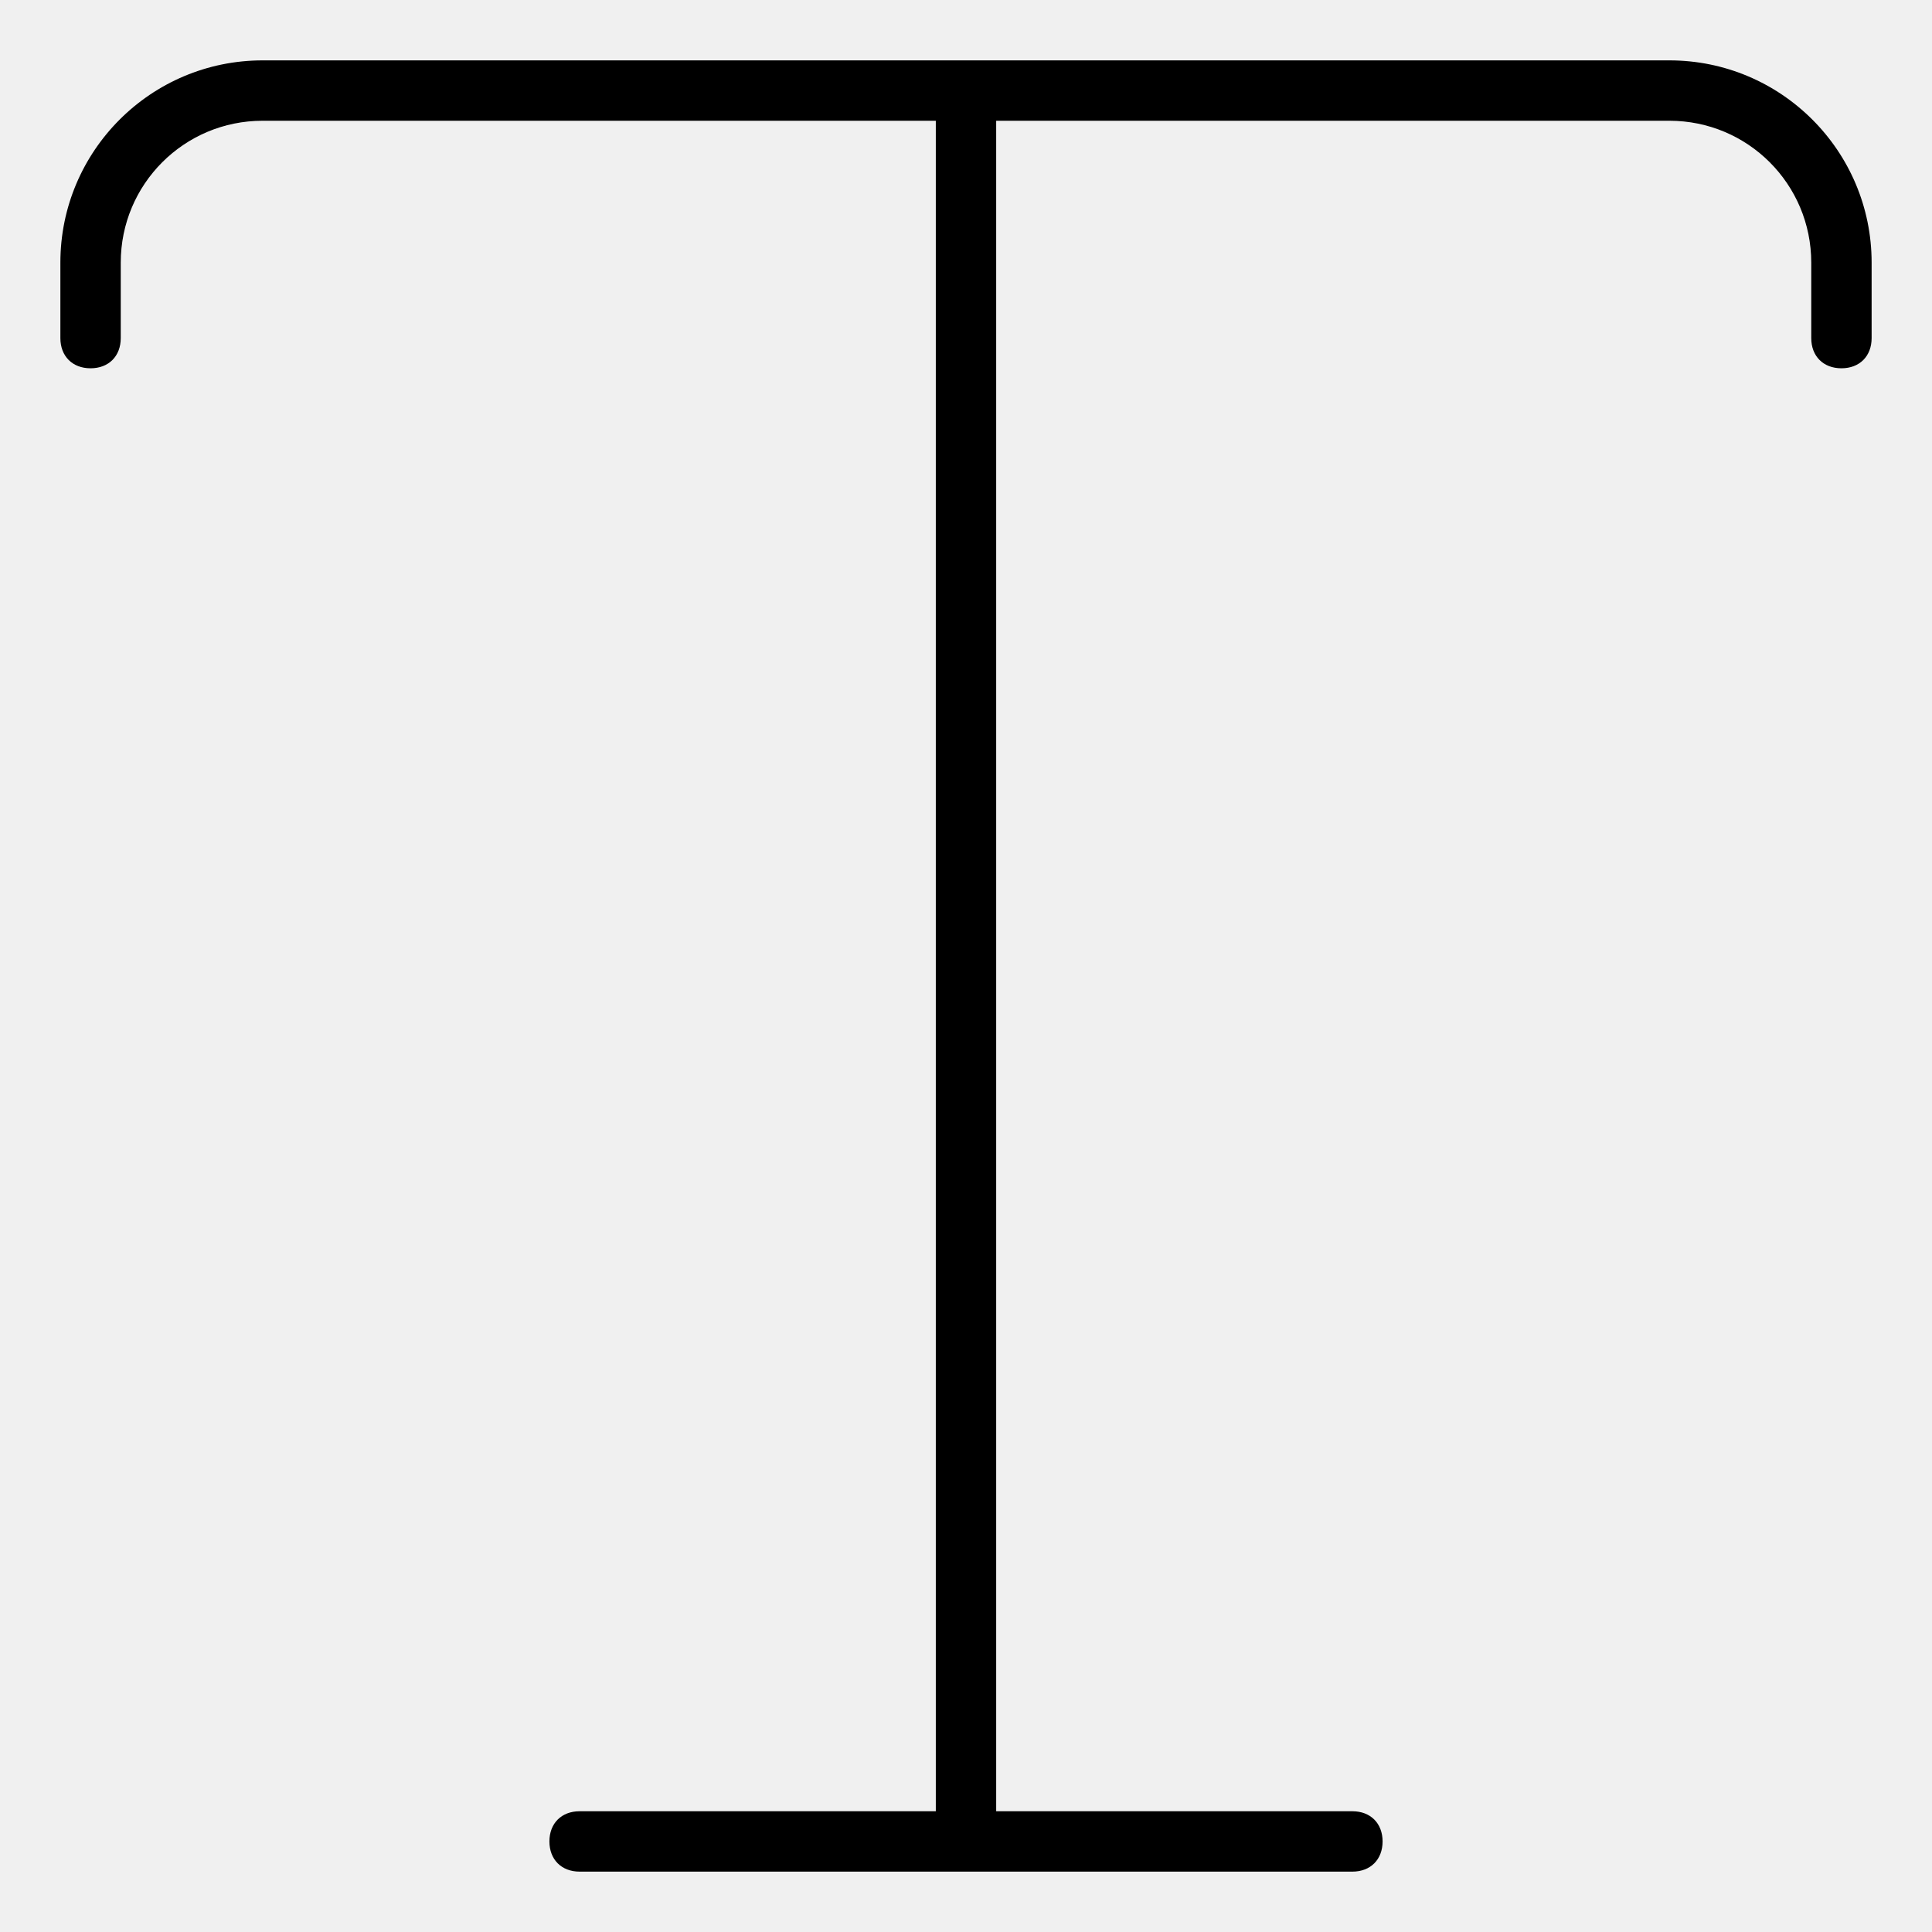
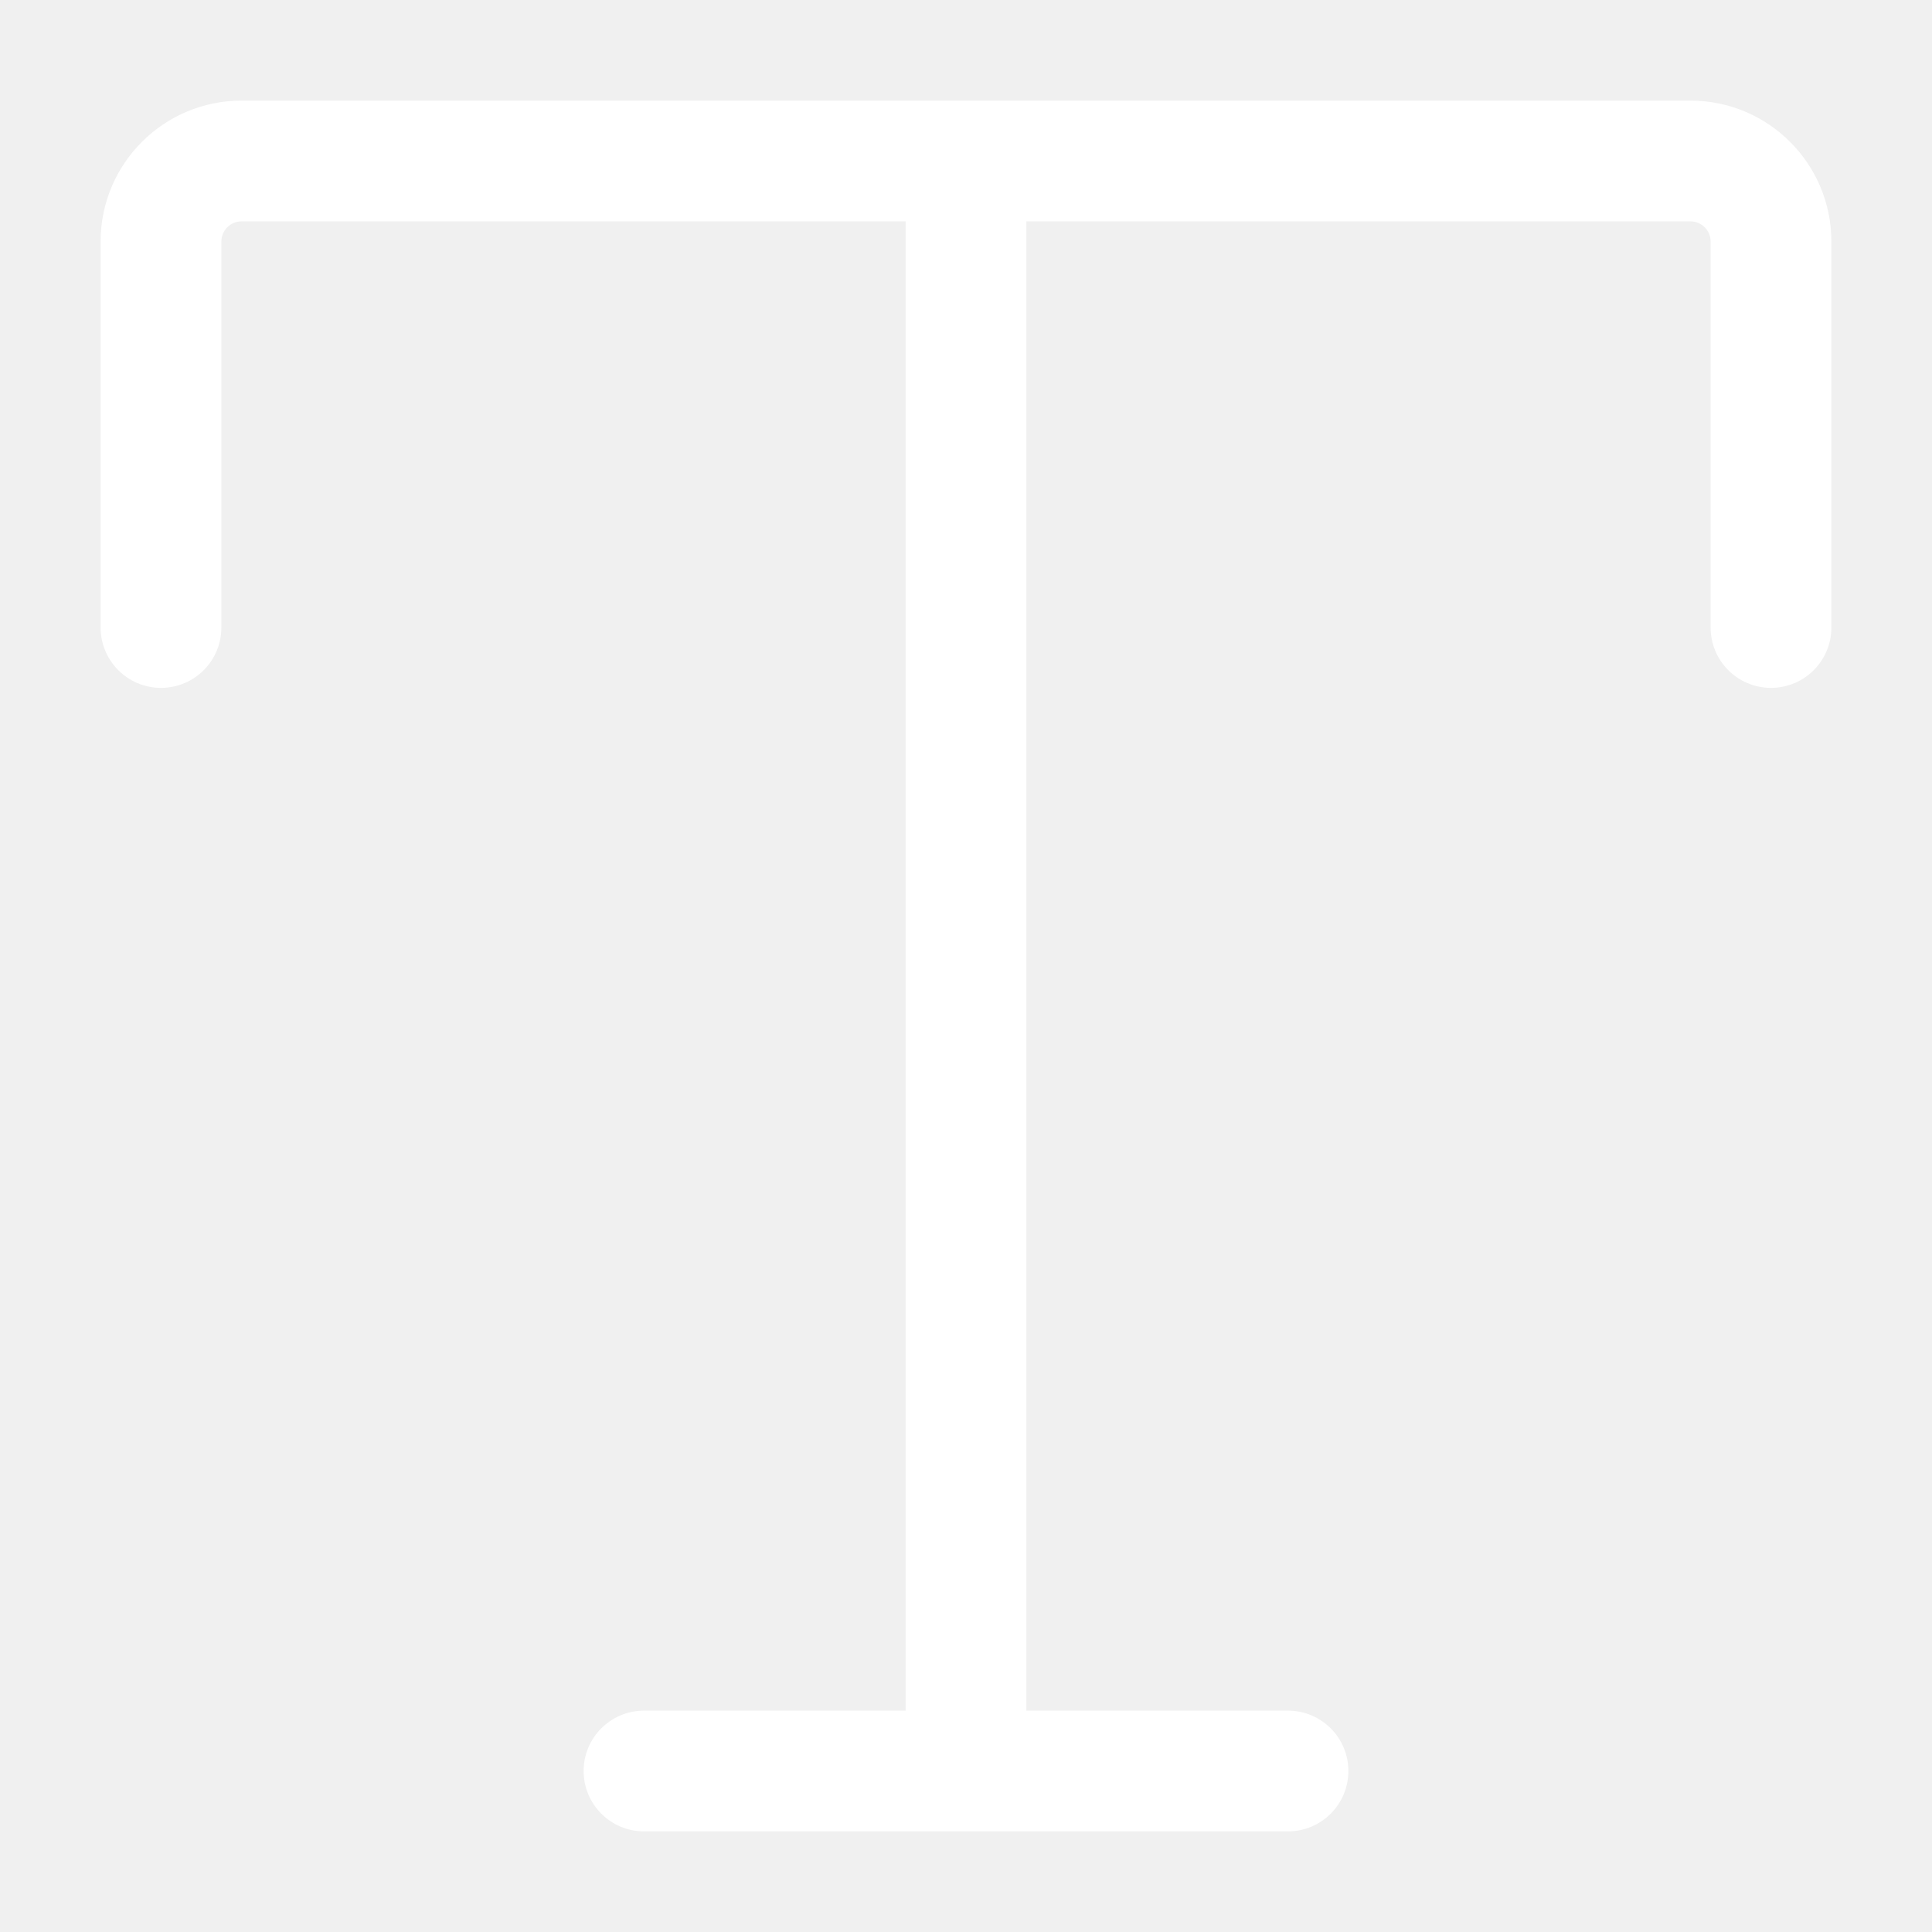
- <svg xmlns="http://www.w3.org/2000/svg" fill="#000000" width="52" height="52" version="1.1" id="lni_lni-text" x="0px" y="0px" viewBox="0 0 64 64" style="enable-background:new 0 0 64 64;" xml:space="preserve">
-   <path d="M55.3,2H8.7C5,2,2,5,2,8.7v2.5c0,0.6,0.4,1,1,1s1-0.4,1-1V8.7C4,6.1,6.1,4,8.7,4H31v56H19.2c-0.6,0-1,0.4-1,1s0.4,1,1,1  h25.6c0.6,0,1-0.4,1-1s-0.4-1-1-1H33V4h22.3C57.9,4,60,6.1,60,8.7v2.5c0,0.6,0.4,1,1,1s1-0.4,1-1V8.7C62,5,59,2,55.3,2z" />
+ <svg xmlns="http://www.w3.org/2000/svg" fill="#ffffff" width="52" height="52" viewBox="0 0 24 24">
+   <path d="M1.25 3C1.25 2.034 2.034 1.25 3 1.25H21C21.966 1.25 22.75 2.034 22.75 3V7.795C22.75 8.21 22.414 8.545 22 8.545C21.586 8.545 21.25 8.21 21.25 7.795V3C21.25 2.862 21.138 2.75 21 2.75H12.75V21.25H16C16.414 21.25 16.75 21.586 16.75 22C16.75 22.414 16.414 22.75 16 22.75H8C7.586 22.75 7.25 22.414 7.25 22C7.25 21.586 7.586 21.25 8 21.25H11.25V2.75H3C2.862 2.75 2.75 2.862 2.75 3V7.795C2.75 8.21 2.414 8.545 2 8.545C1.586 8.545 1.25 8.21 1.25 7.795V3Z" />
</svg>
